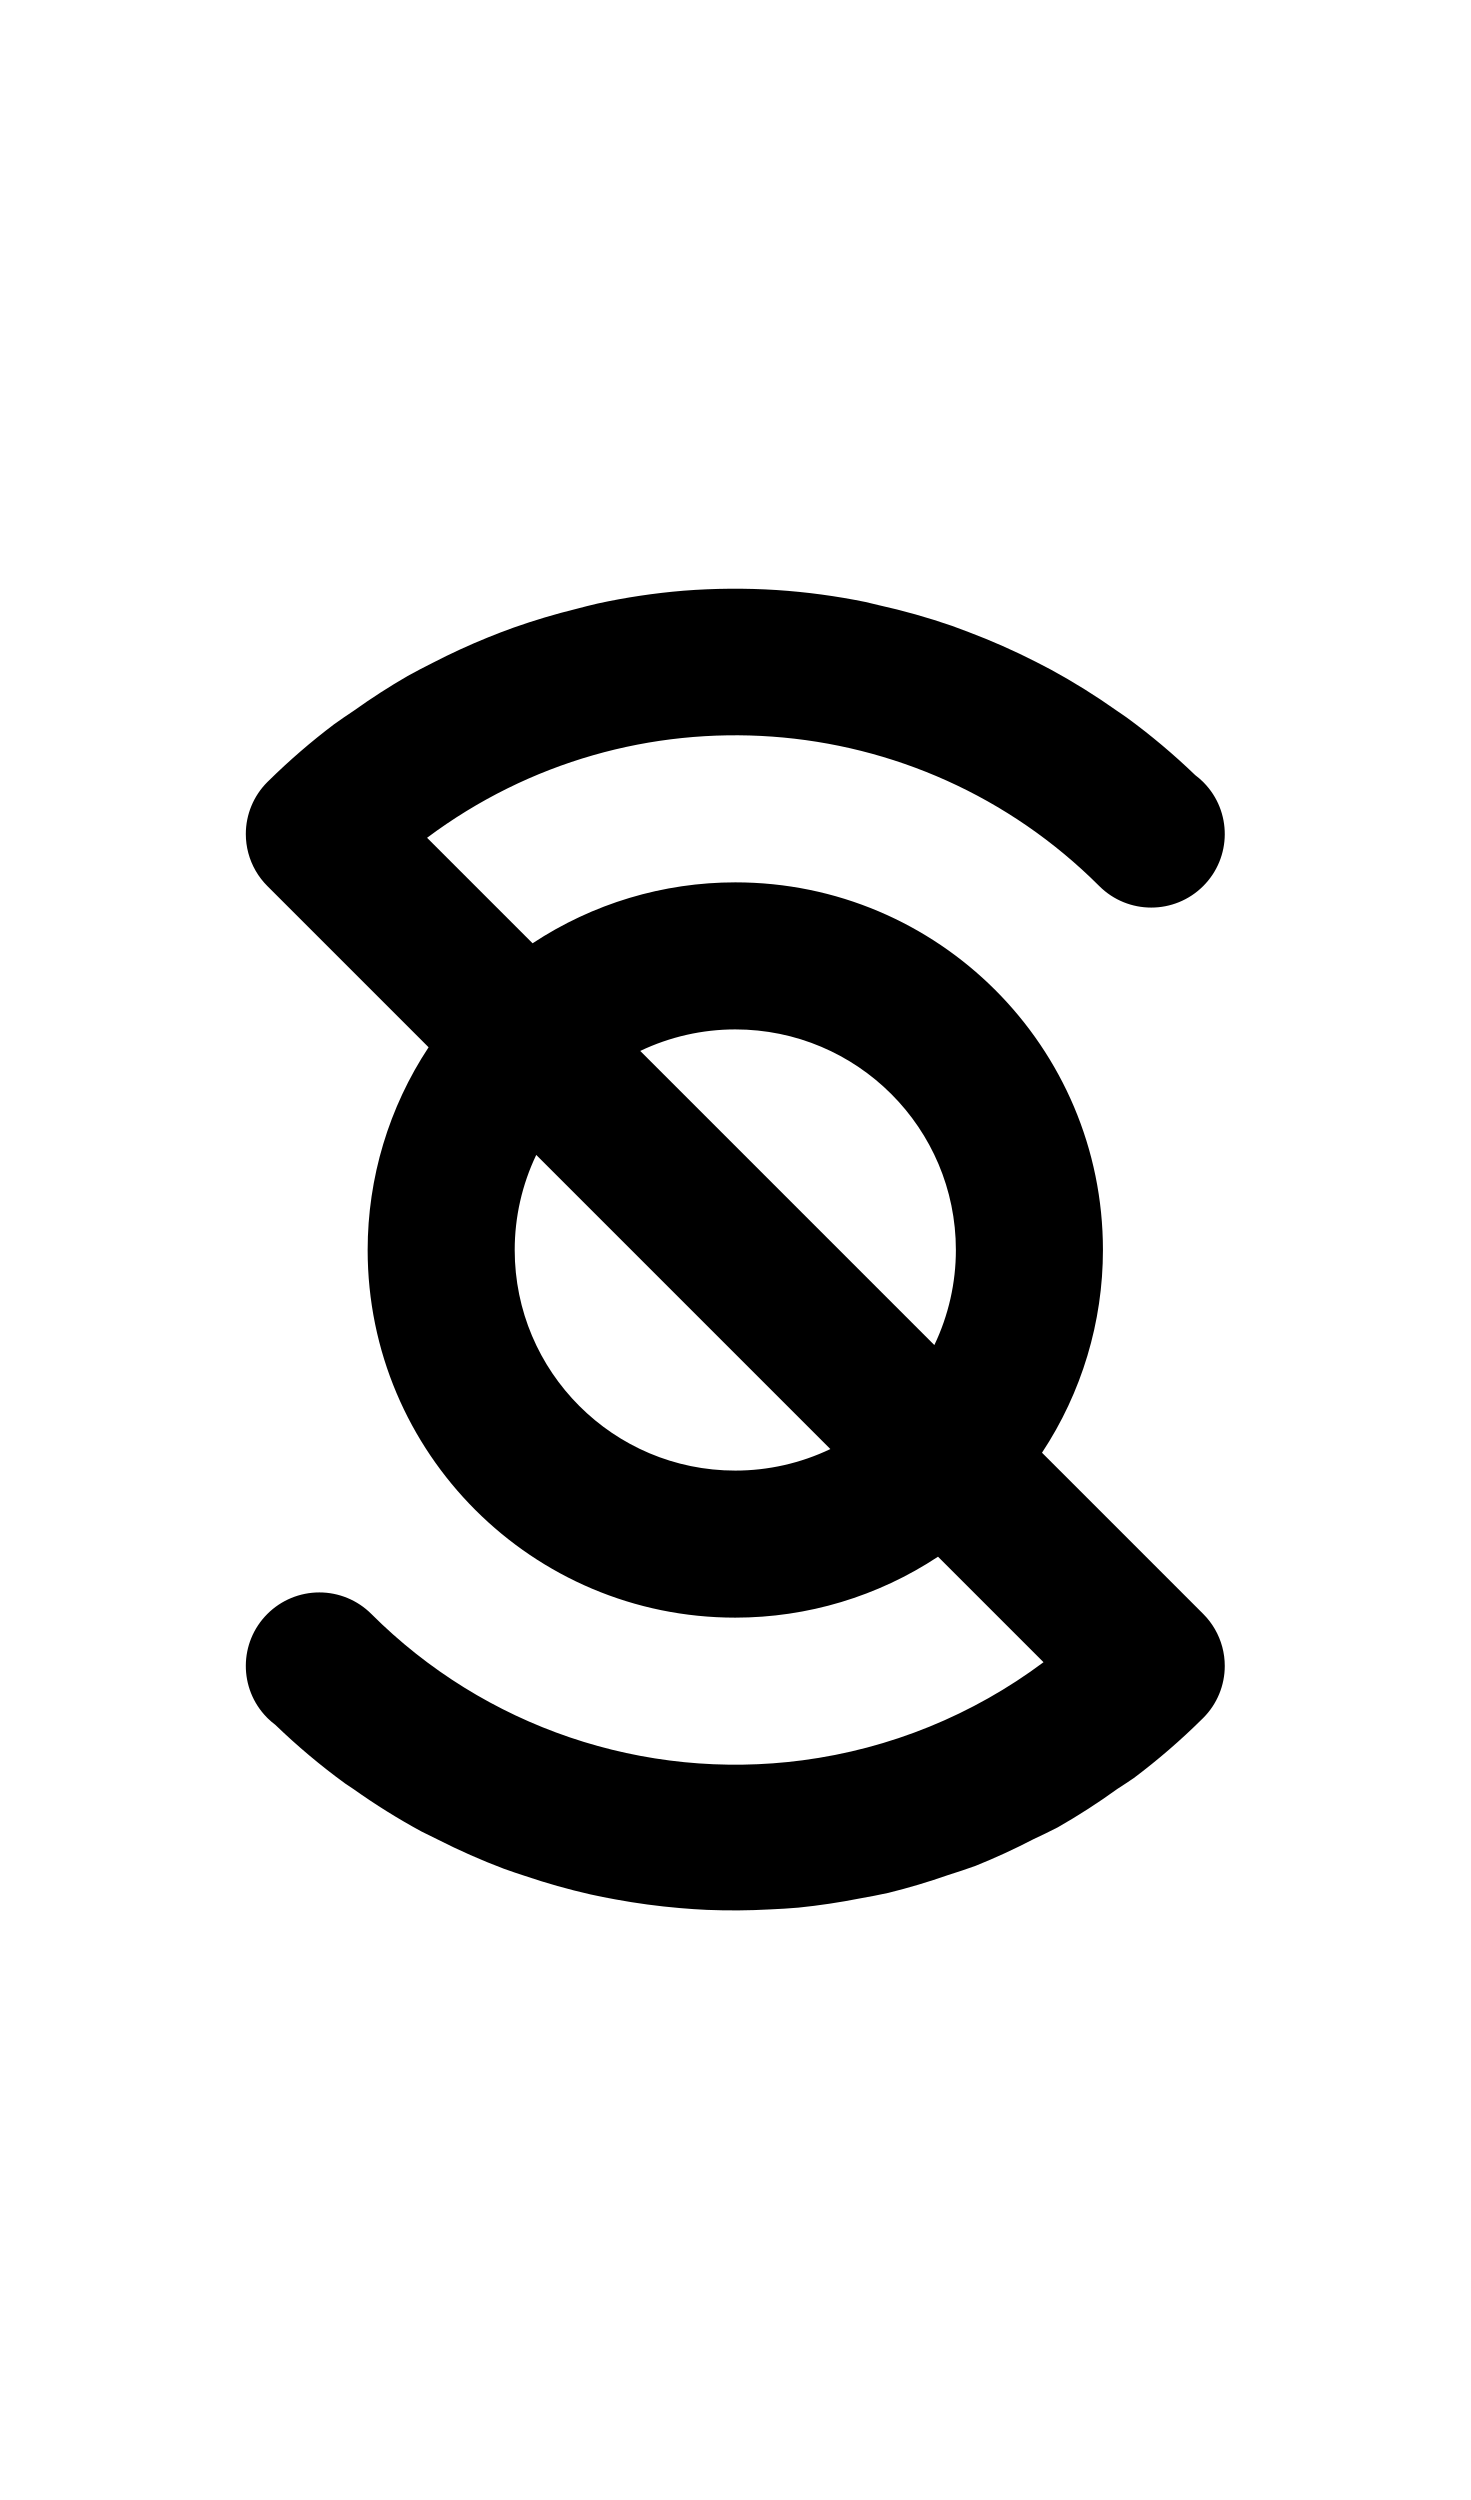
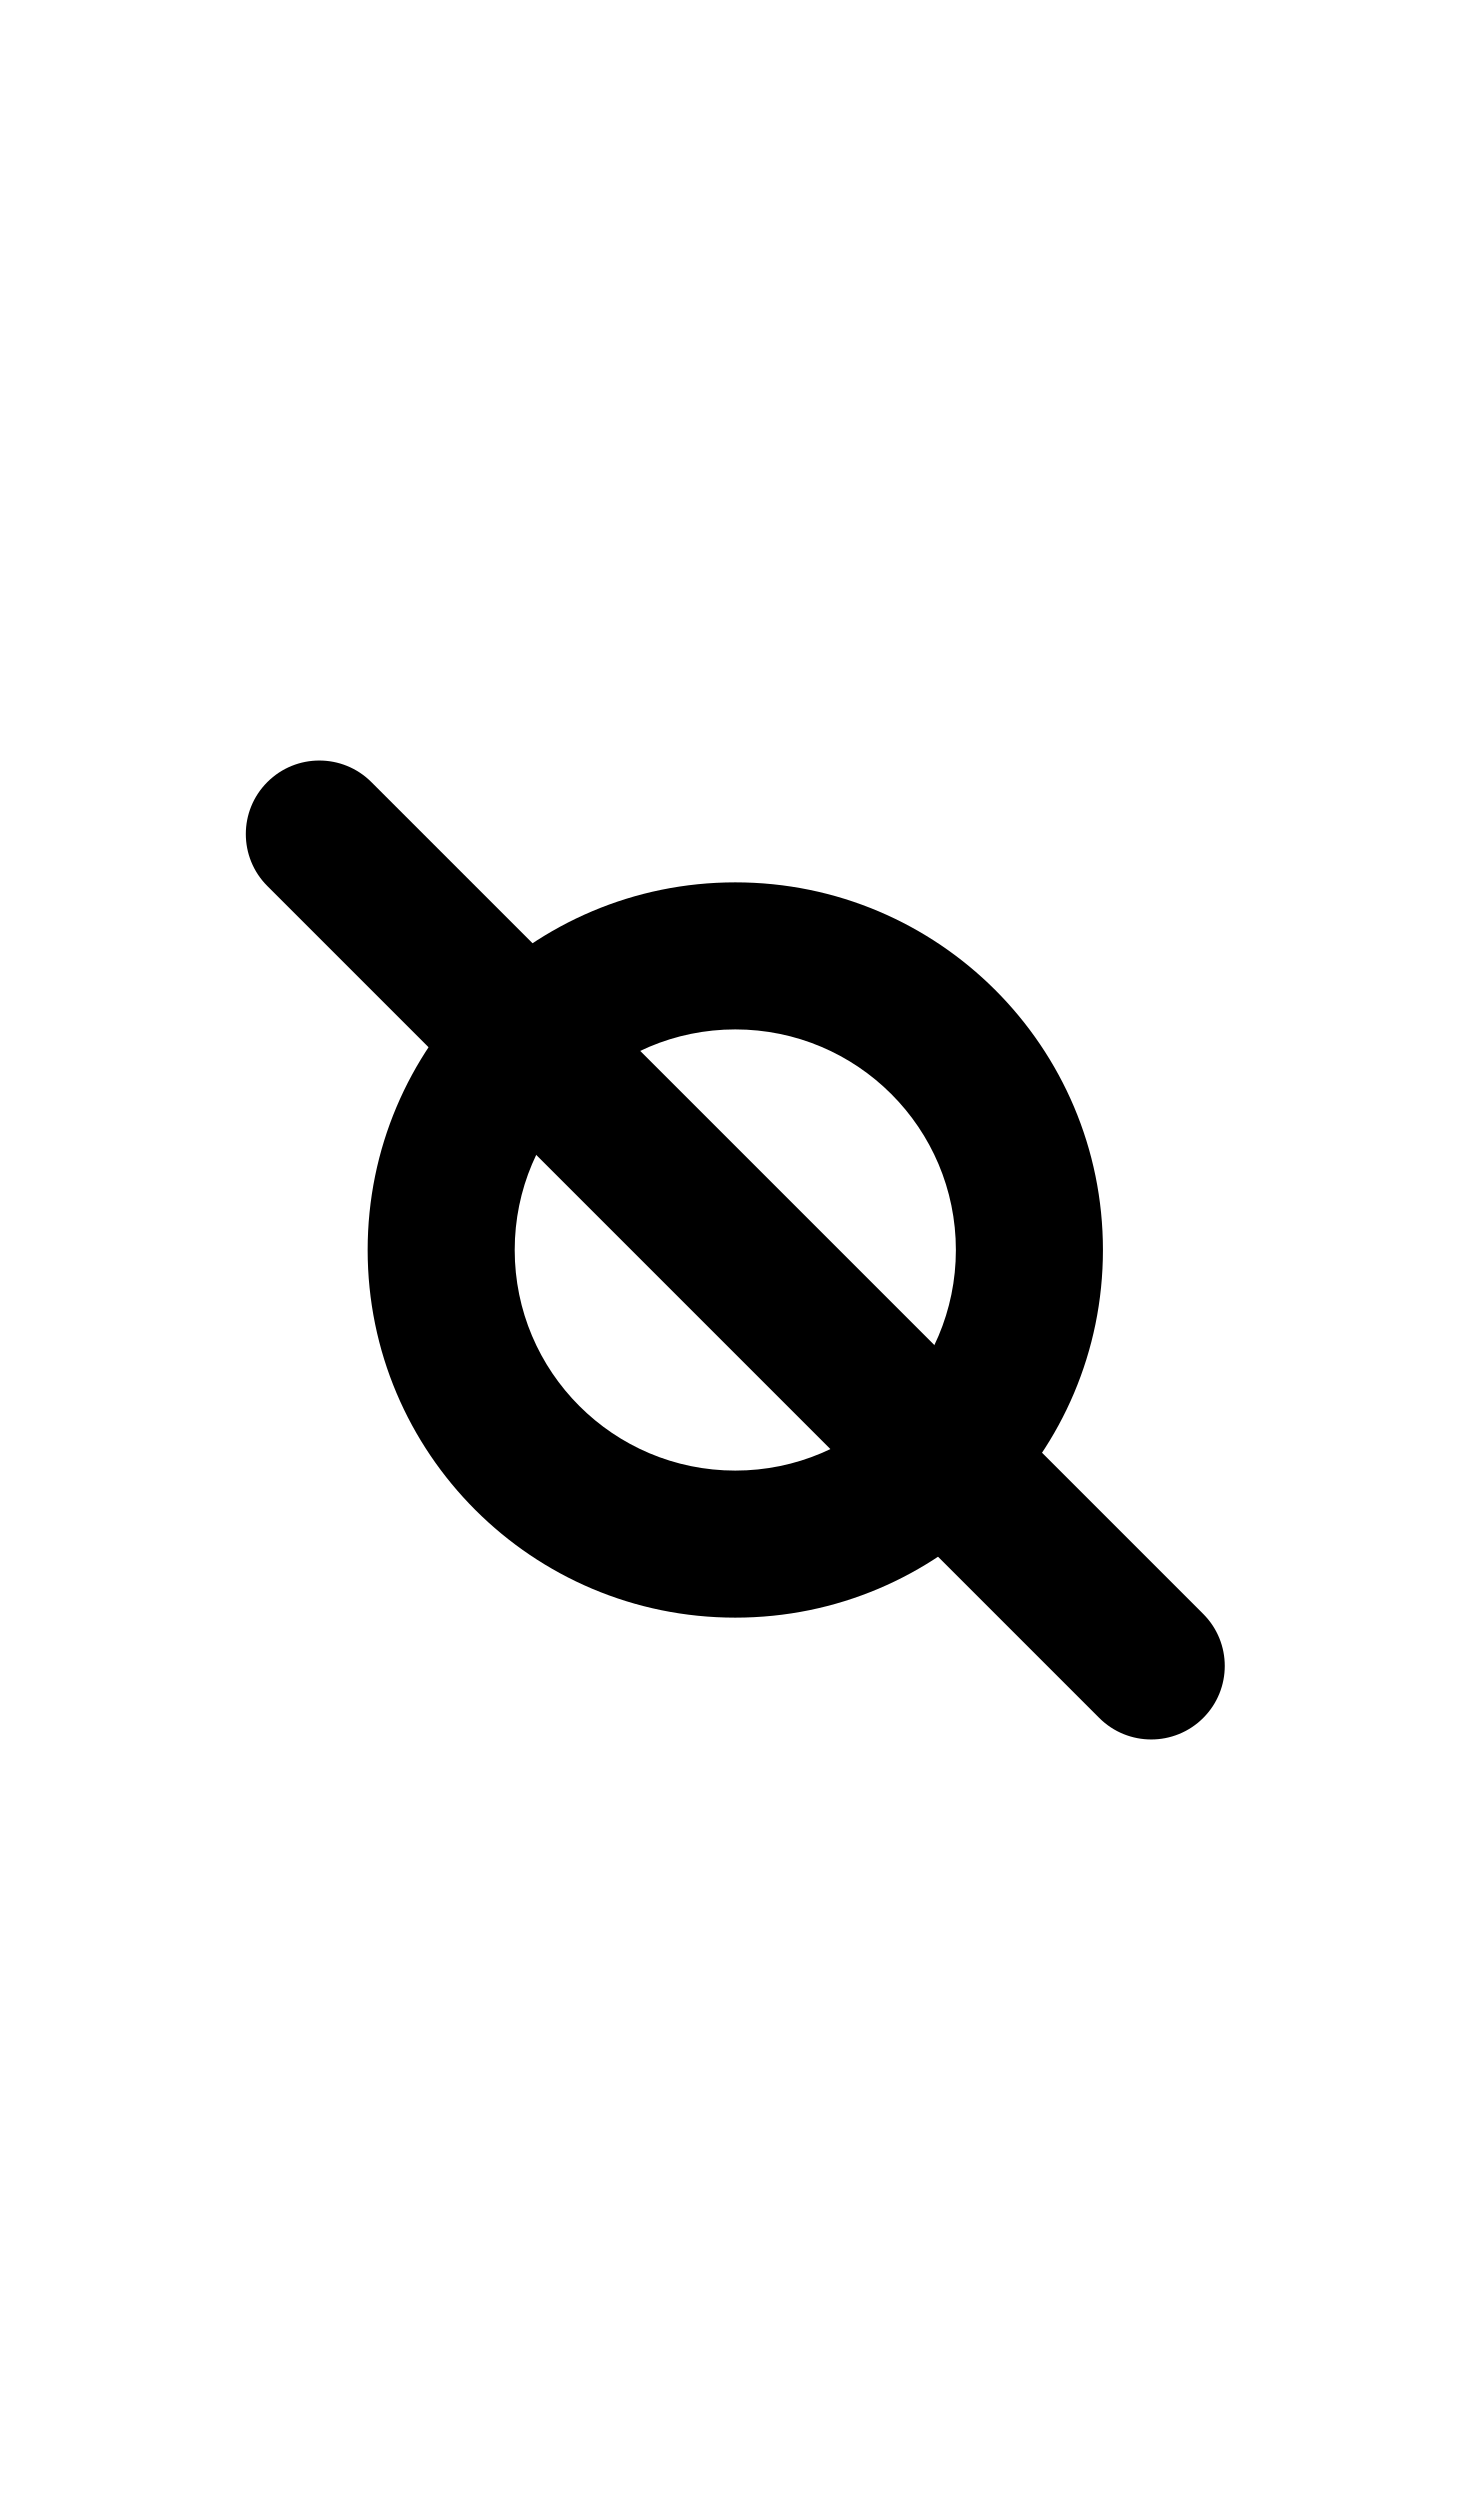
<svg xmlns="http://www.w3.org/2000/svg" width="500" height="850">
-   <path d="M 264.055 200.609 A 225 225 0 0 0 232.309 200.846 A 225 225 0 0 0 232.229 200.855 A 225 225 0 0 0 203.148 205.211 A 225 225 0 0 0 196.002 207.006 A 225 225 0 0 0 174.65 213.377 A 225 225 0 0 0 165.961 216.697 A 225 225 0 0 0 147.133 225.359 A 225 225 0 0 0 138.605 229.836 A 225 225 0 0 0 120.383 241.582 A 225 225 0 0 0 113.604 246.24 A 225 225 0 0 0 91.342 265.469 A 25 25 0 0 0 90.9 265.9 A 25 25 0 0 0 83.578 283.578 A 25 25 0 0 0 84.43 290.049 A 25 25 0 0 0 90.9 301.256 L 145.721 356.076 A 125 125 0 0 0 125 425 A 125 125 0 0 0 250 550 A 125 125 0 0 0 318.924 529.279 L 354.797 565.152 A 175 175 0 0 1 272.842 598.504 A 175 175 0 0 1 126.256 548.744 A 25 25 0 0 0 108.578 541.422 A 25 25 0 0 0 90.9 548.744 A 25 25 0 0 0 90.705 583.902 A 225 225 0 0 0 90.9 584.098 A 25 25 0 0 0 90.9 584.1 A 25 25 0 0 0 91.092 584.289 A 25 25 0 0 0 93.602 586.438 A 225 225 0 0 0 117.336 606.385 A 225 225 0 0 0 120.197 608.295 A 225 225 0 0 0 143.336 622.727 A 225 225 0 0 0 148.76 625.402 A 225 225 0 0 0 171.307 635.373 A 225 225 0 0 0 178.492 637.818 A 225 225 0 0 0 200.729 644.096 A 225 225 0 0 0 209.16 645.783 A 225 225 0 0 0 231.096 648.738 A 225 225 0 0 0 240.303 649.357 A 225 225 0 0 0 261.865 649.197 A 225 225 0 0 0 271.461 648.592 A 225 225 0 0 0 292.477 645.443 A 225 225 0 0 0 302.094 643.561 A 225 225 0 0 0 322.408 637.5 A 225 225 0 0 0 331.68 634.389 A 225 225 0 0 0 351.41 625.311 A 225 225 0 0 0 359.643 621.293 A 225 225 0 0 0 379.885 608.246 A 225 225 0 0 0 385.523 604.516 A 225 225 0 0 0 408.713 584.479 A 25 25 0 0 0 409.1 584.1 A 25 25 0 0 0 416.422 566.422 A 25 25 0 0 0 415.57 559.951 A 25 25 0 0 0 409.1 548.744 L 354.279 493.924 A 125 125 0 0 0 375 425 A 125 125 0 0 0 250 300 A 125 125 0 0 0 181.076 320.721 L 145.203 284.848 A 175 175 0 0 1 373.744 301.256 A 25 25 0 0 0 409.1 301.256 A 25 25 0 0 0 409.295 266.098 A 225 225 0 0 0 409.1 265.902 A 225 225 0 0 0 409.1 265.9 A 25 25 0 0 0 408.908 265.711 A 25 25 0 0 0 406.398 263.562 A 225 225 0 0 0 383.008 243.904 A 225 225 0 0 0 379.811 241.711 A 225 225 0 0 0 357.338 227.693 A 225 225 0 0 0 352.215 225.029 A 225 225 0 0 0 329.309 214.898 A 225 225 0 0 0 323.691 212.799 A 225 225 0 0 0 298.678 205.736 A 225 225 0 0 0 294.285 204.68 A 225 225 0 0 0 264.055 200.609 z M 250 350 A 75 75 0 0 1 325 425 A 75 75 0 0 1 317.678 457.322 L 217.678 357.322 A 75 75 0 0 1 250 350 z M 182.322 392.678 L 282.322 492.678 A 75 75 0 0 1 250 500 A 75 75 0 0 1 175 425 A 75 75 0 0 1 182.322 392.678 z " />
+   <path d="m 126.256,265.901 a 25,25 0 0 0 -35.355,0 25,25 0 0 0 0,35.355 L 373.744,584.099 a 25,25 0 0 0 35.355,0 25,25 0 0 0 0,-35.355 z" />
+   <path d="M 250 300 A 125 125 0 0 0 125 425 A 125 125 0 0 0 250 550 A 125 125 0 0 0 375 425 A 125 125 0 0 0 250 300 z M 250 350 A 75 75 0 0 1 325 425 A 75 75 0 0 1 250 500 A 75 75 0 0 1 175 425 A 75 75 0 0 1 250 350 z " />
</svg>
